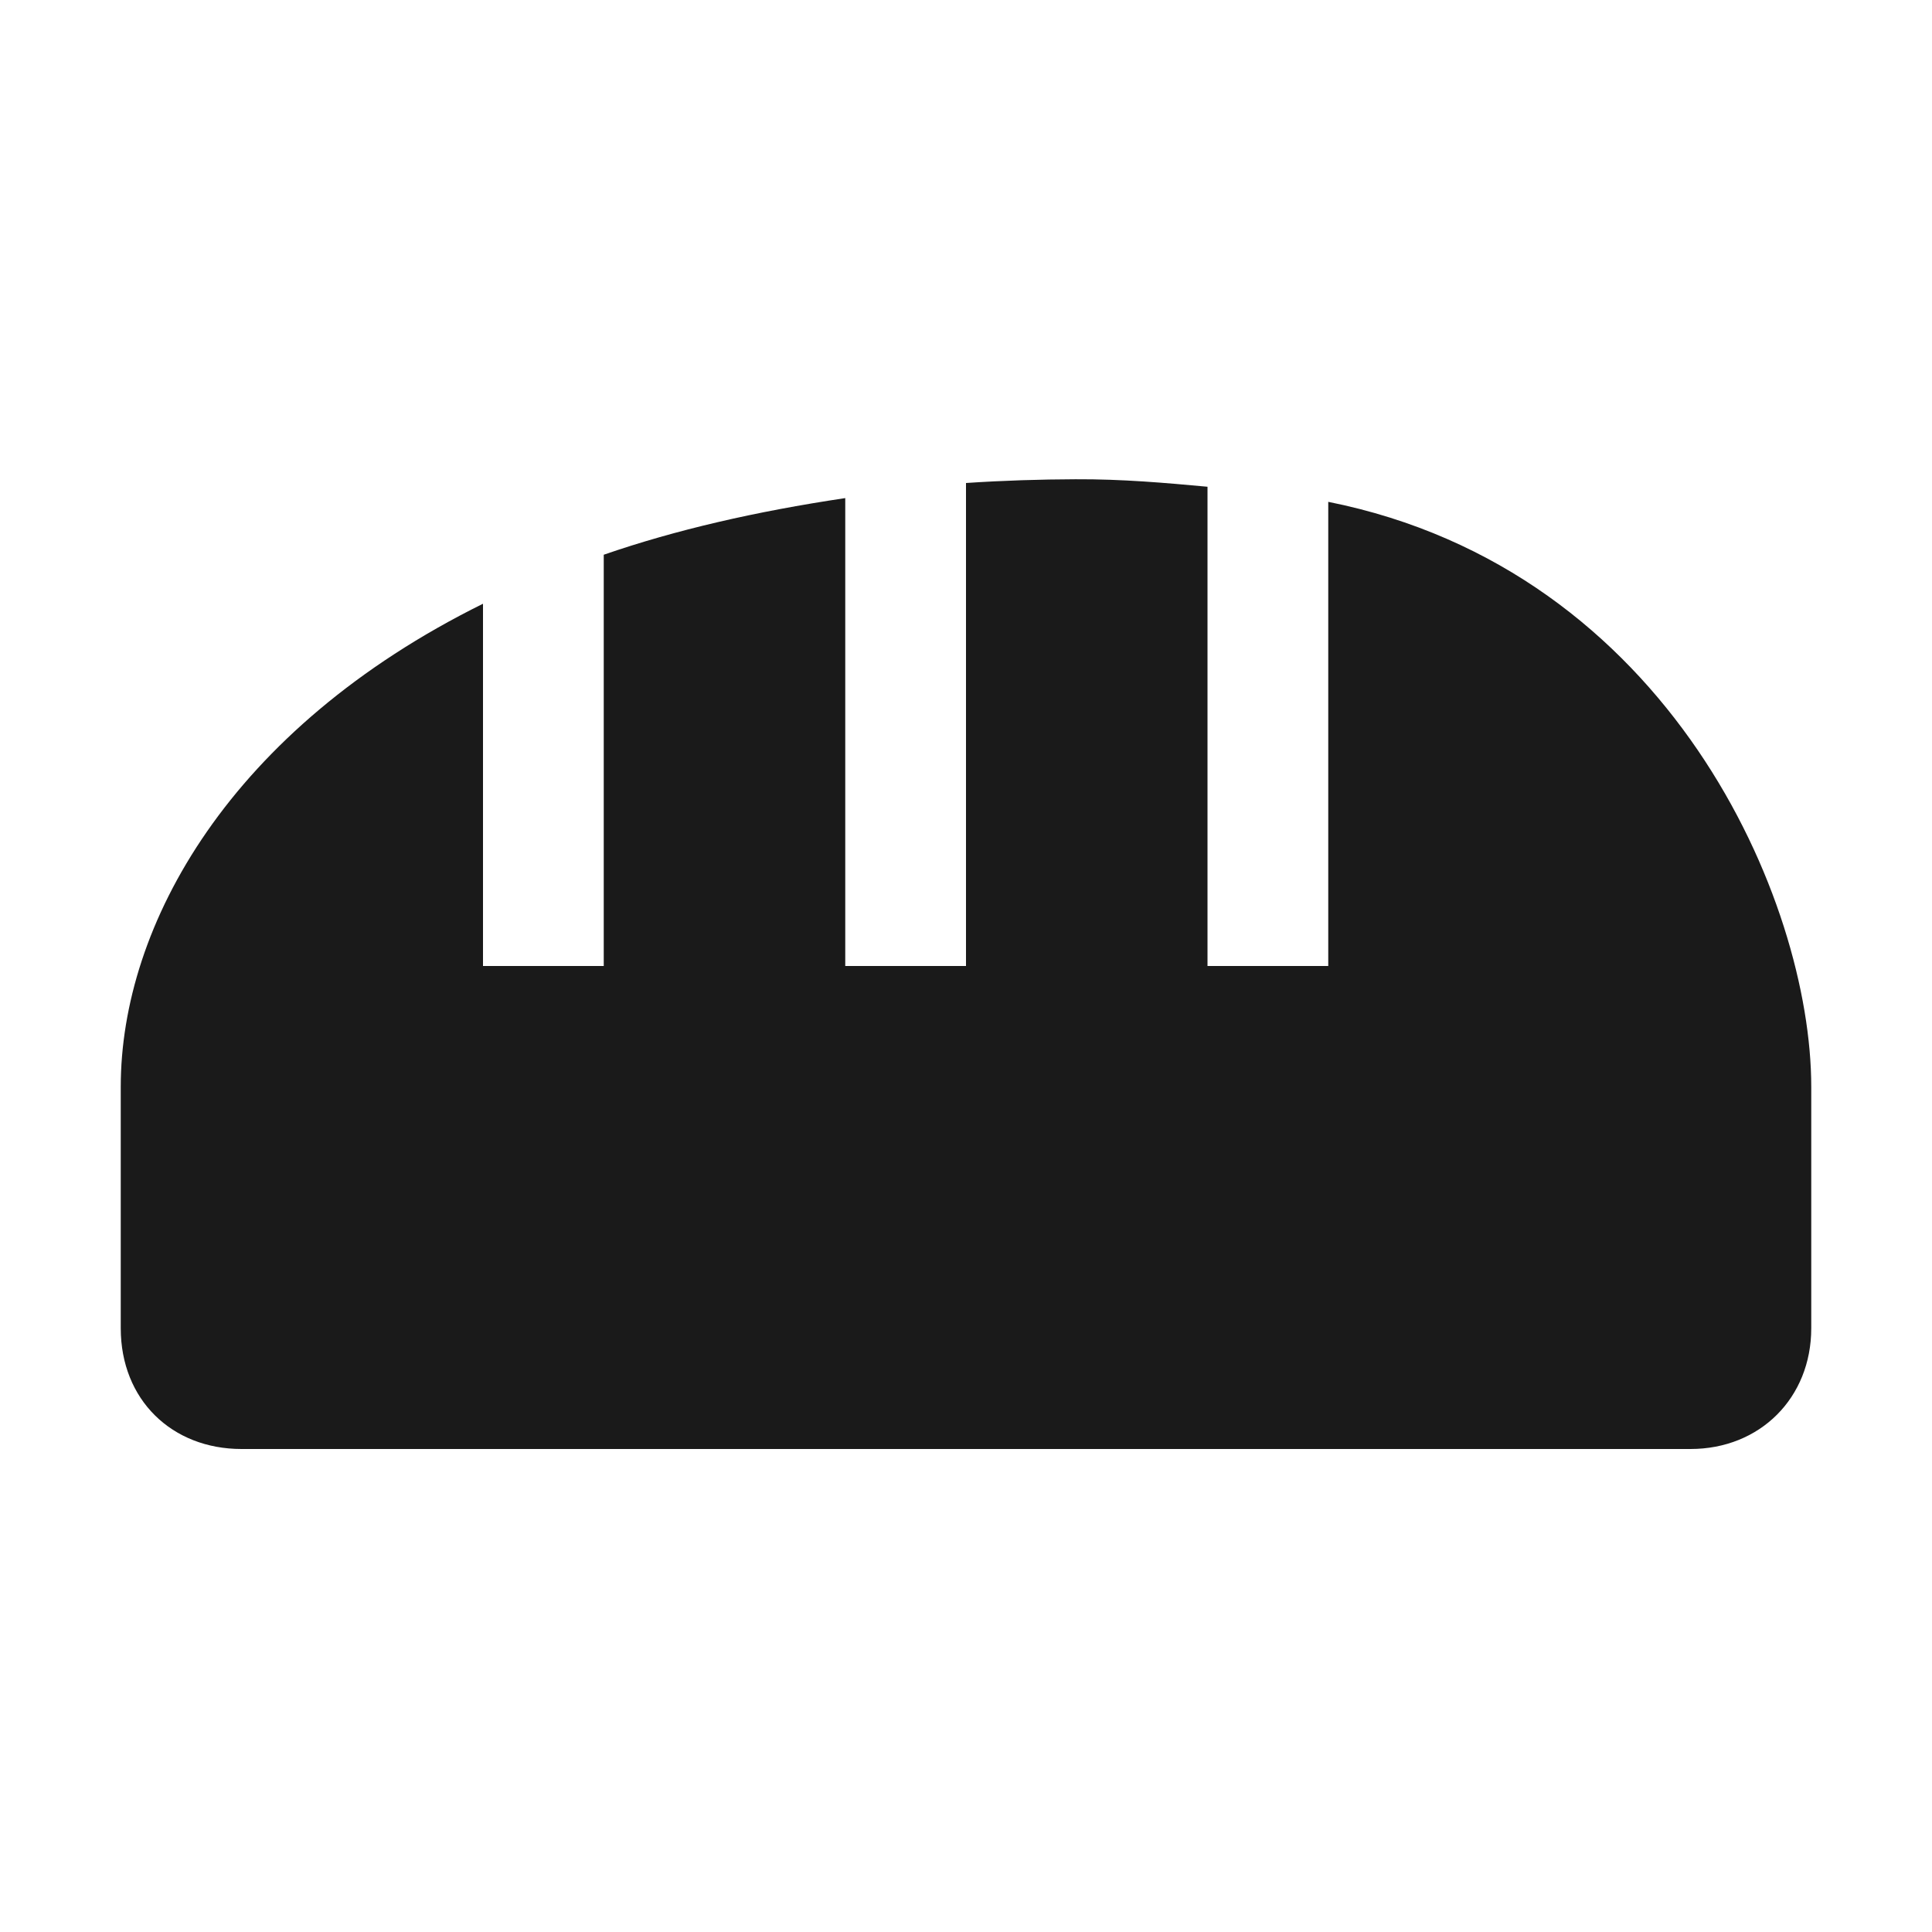
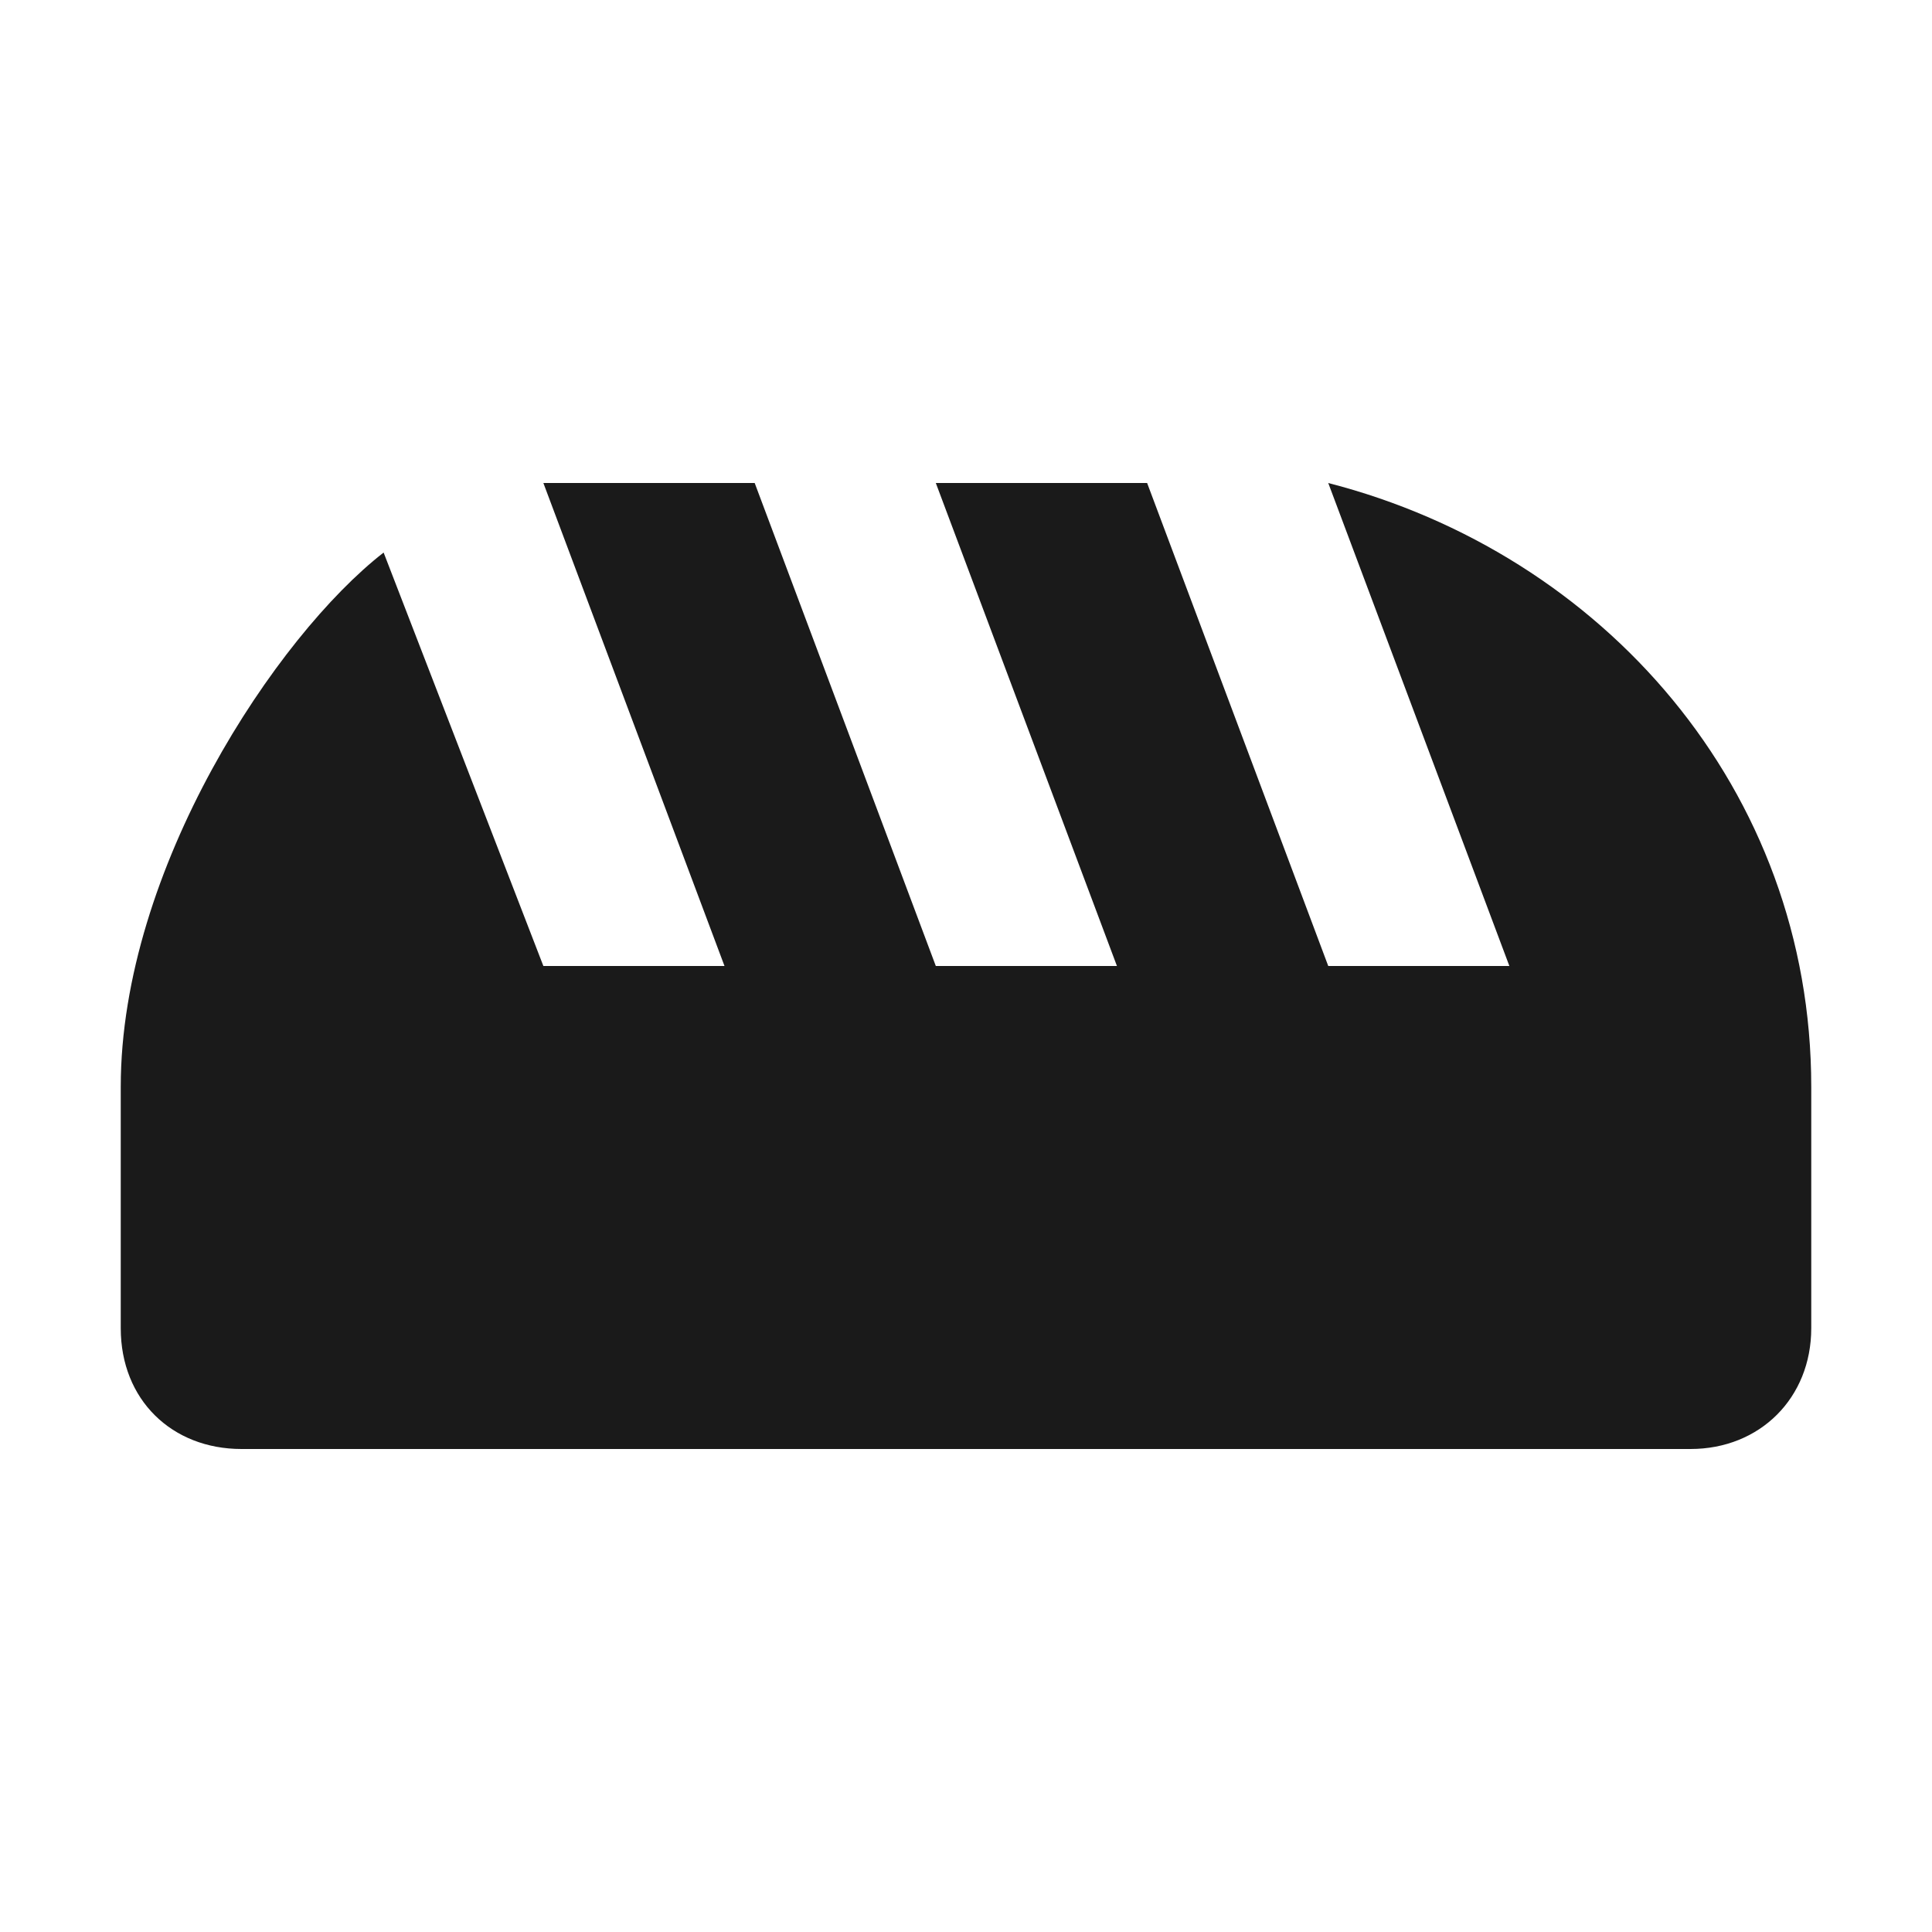
<svg xmlns="http://www.w3.org/2000/svg" version="1.1" width="100%" height="100%" viewBox="0 0 16 16" id="svg2">
-   <path d="M 8.906,3.969 C 8.617,3.97 8.312,3.979 8,4 L 8,8 7,8 7,4.125 C 6.258,4.236 5.596,4.388 5,4.594 L 5,8 4,8 4,5 C 1.905,6.036 1,7.66 1,9 l 0,2 c 0,0.593 0.424,1 1,1 l 12,0 c 0.576,0 1,-0.424 1,-1 L 15,9 C 15,7.46 13.827,4.721 11,4.156 L 11,8 10,8 10,4.031 C 9.652,3.999 9.296,3.967 8.906,3.969 z" id="path4964" style="fill:#1a1a1a;fill-opacity:1;stroke:none" />
+   <path d="M 7.75,4 9.25,8 7.75,8 6.25,4 C 6.25,4 4.495,4 4.5,4 L 6,8 4.5,8 3.177,4.576 C 2.291,5.264 1,7.198 1,9 l 0,2 c 0,0.593 0.424,1 1,1 l 12,0 c 0.576,0 1,-0.424 1,-1 L 15,9 C 15,6.536 13.273,4.585 11,4 L 12.5,8 11,8 9.5,4 c 0,0 -1.744,0 -1.75,0 z" id="path4964" style="fill:#1a1a1a;fill-opacity:1;stroke:none" />
</svg>
